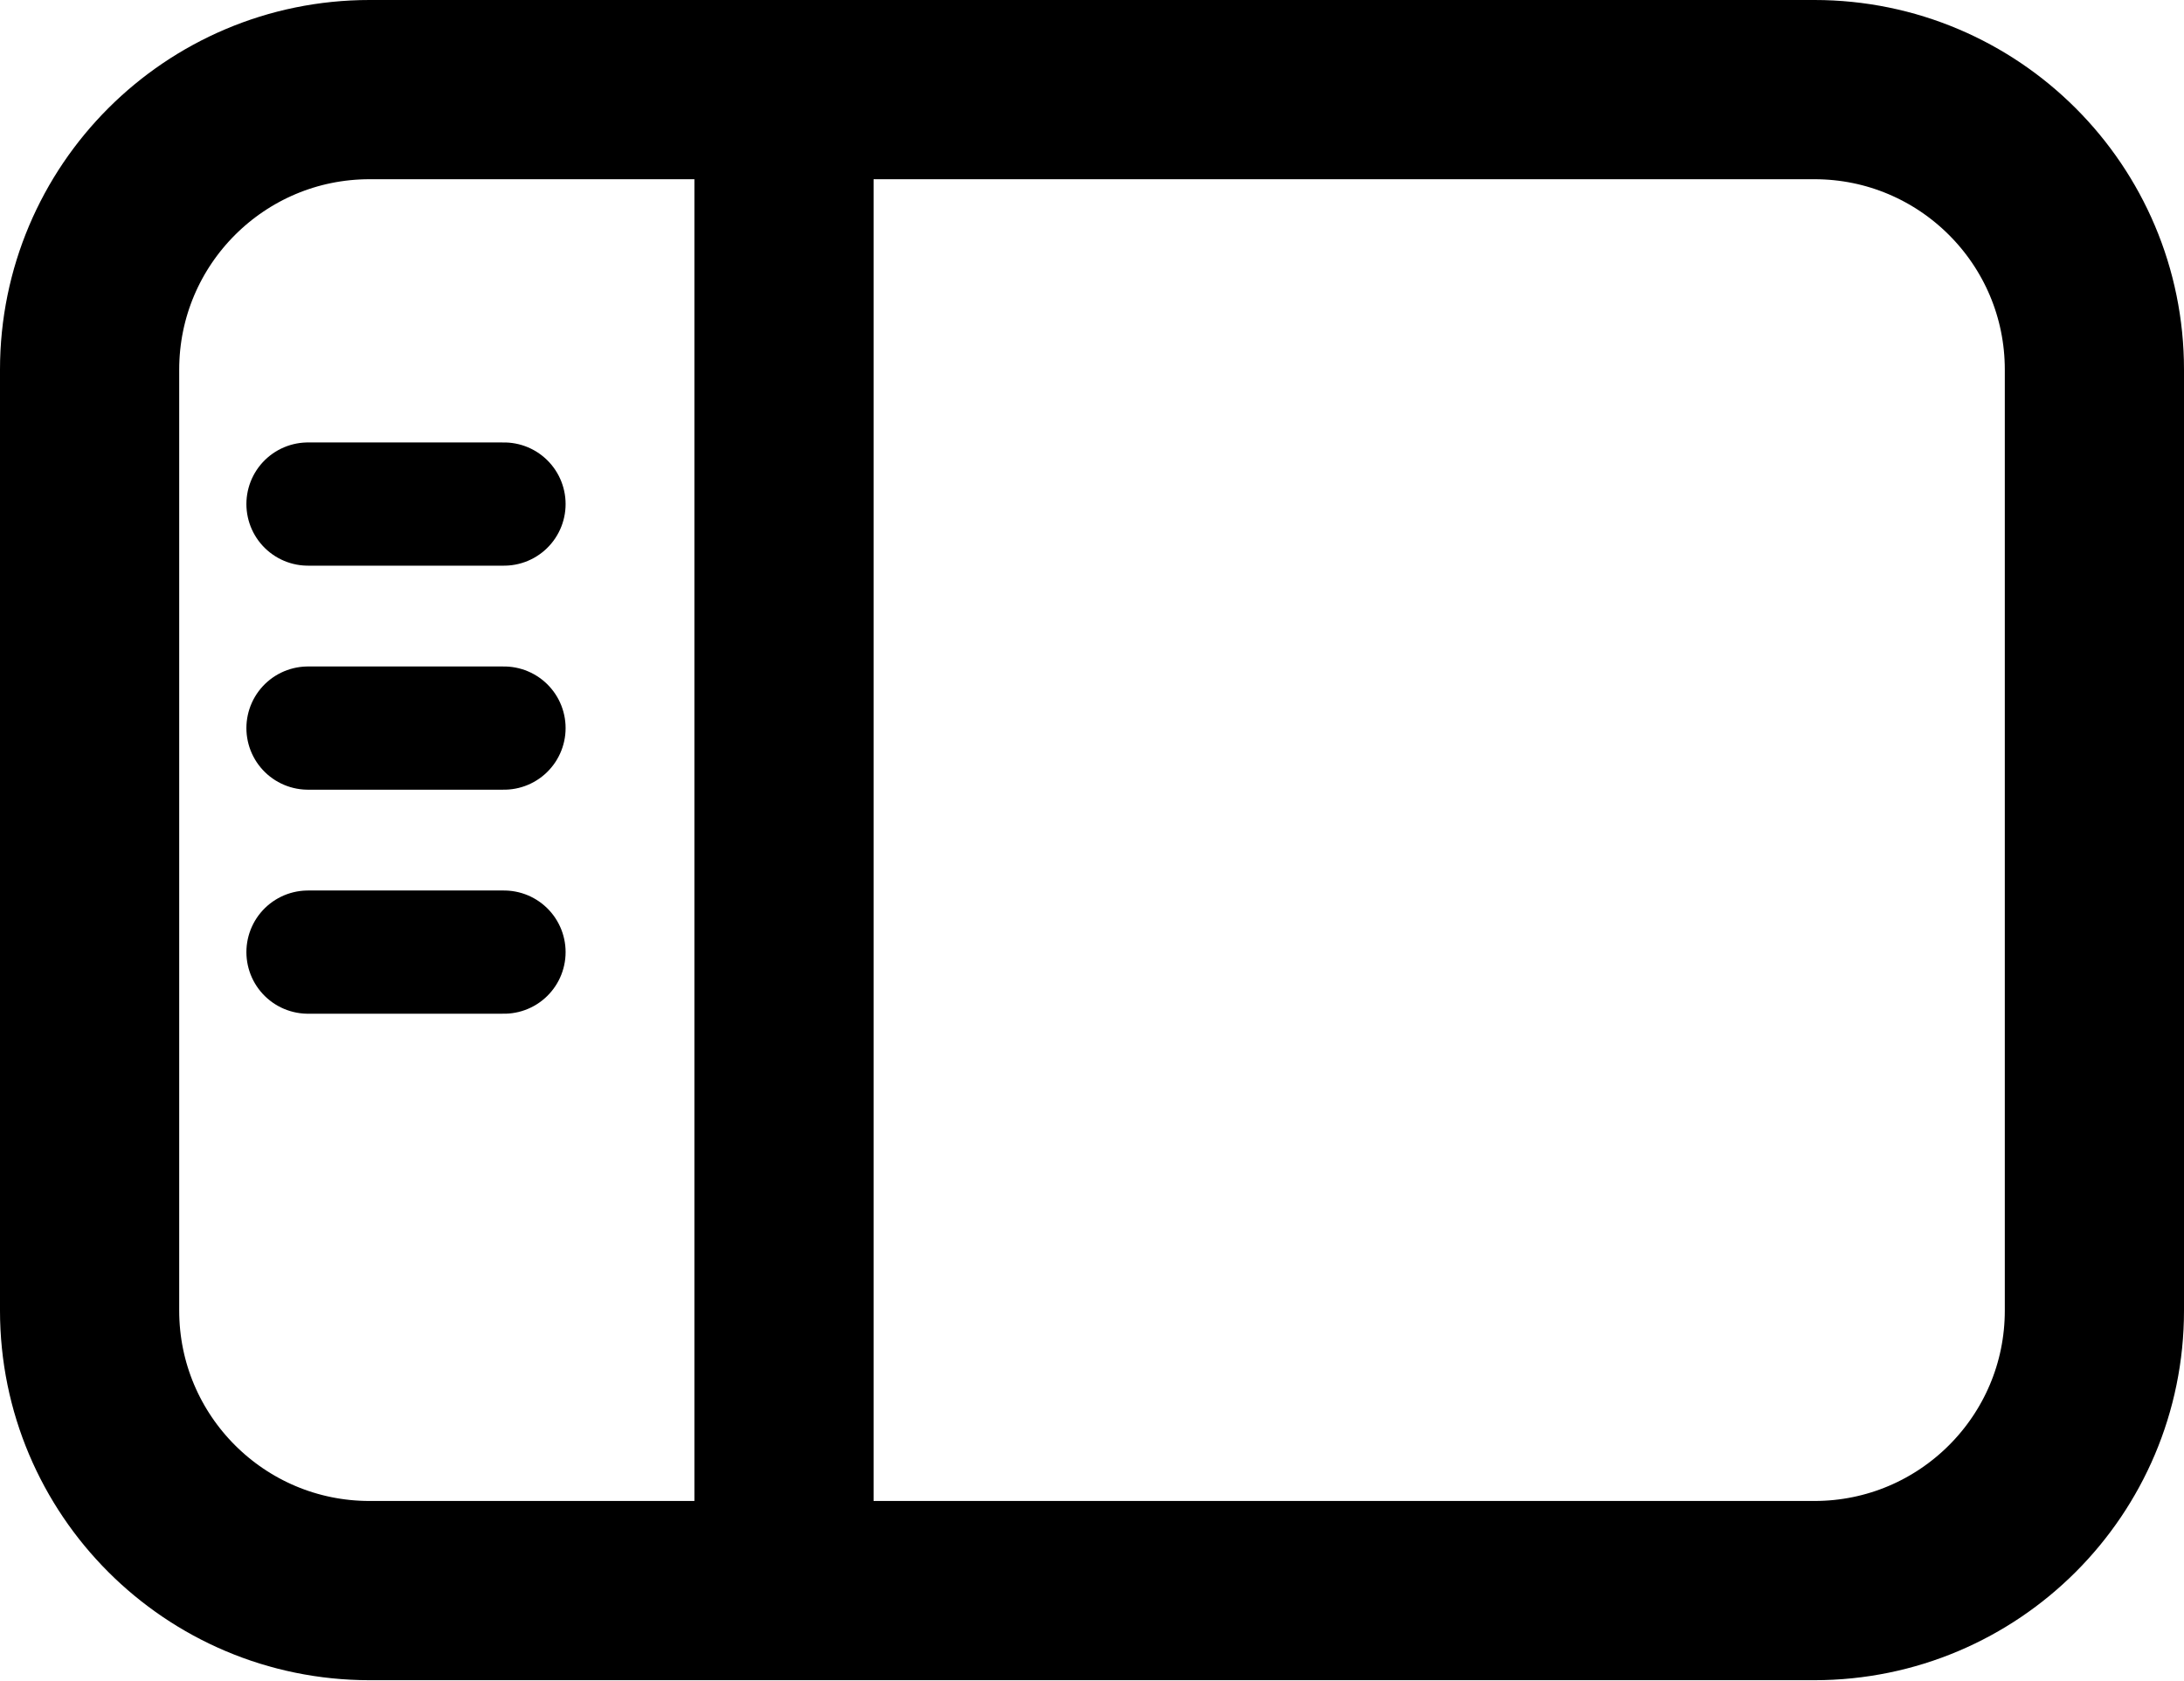
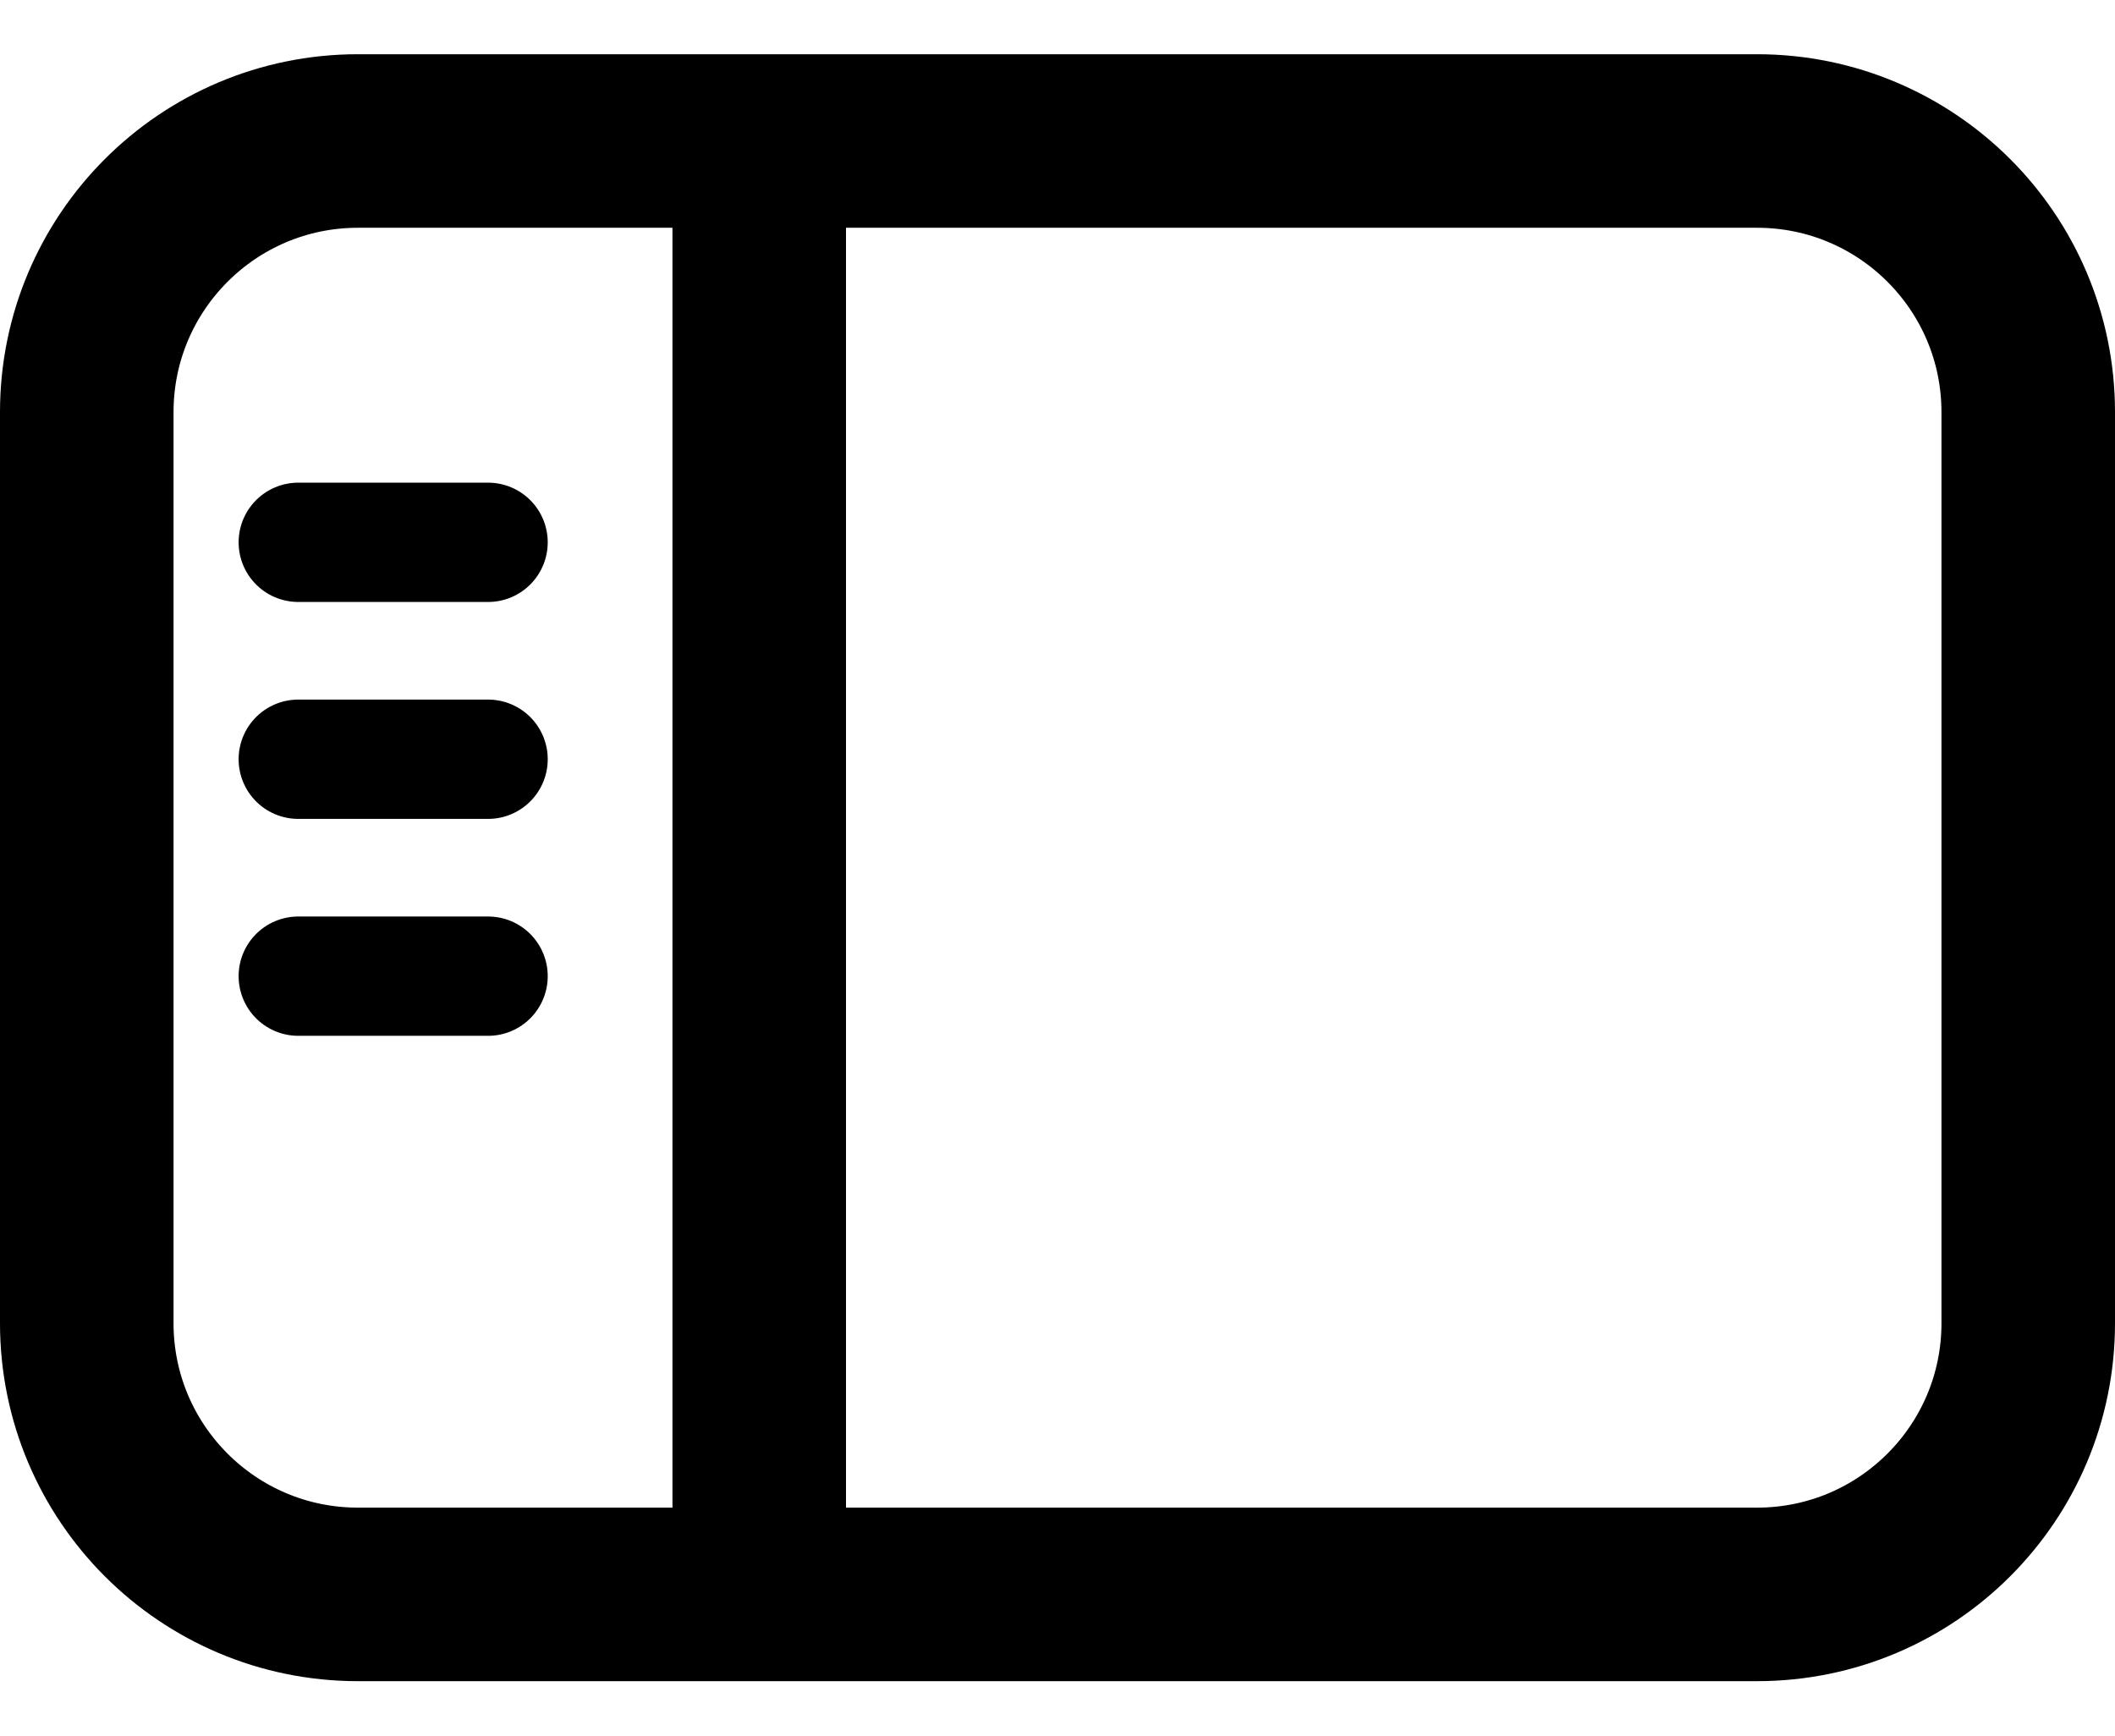
- <svg xmlns="http://www.w3.org/2000/svg" viewBox="0 0 39 30">
+ <svg xmlns="http://www.w3.org/2000/svg" viewBox="0 -1 39 32">
  <g fill="none" stroke="#000" stroke-width="3.2" stroke-linecap="round">
    <rect x="1.6" y="1.6" width="35.8" height="26.8" rx="5" />
    <path d="M14 2v26" />
    <path d="M5.5 9h3.5M5.5 13h3.5M5.5 17h3.5" stroke-width="2.2" />
  </g>
</svg>
